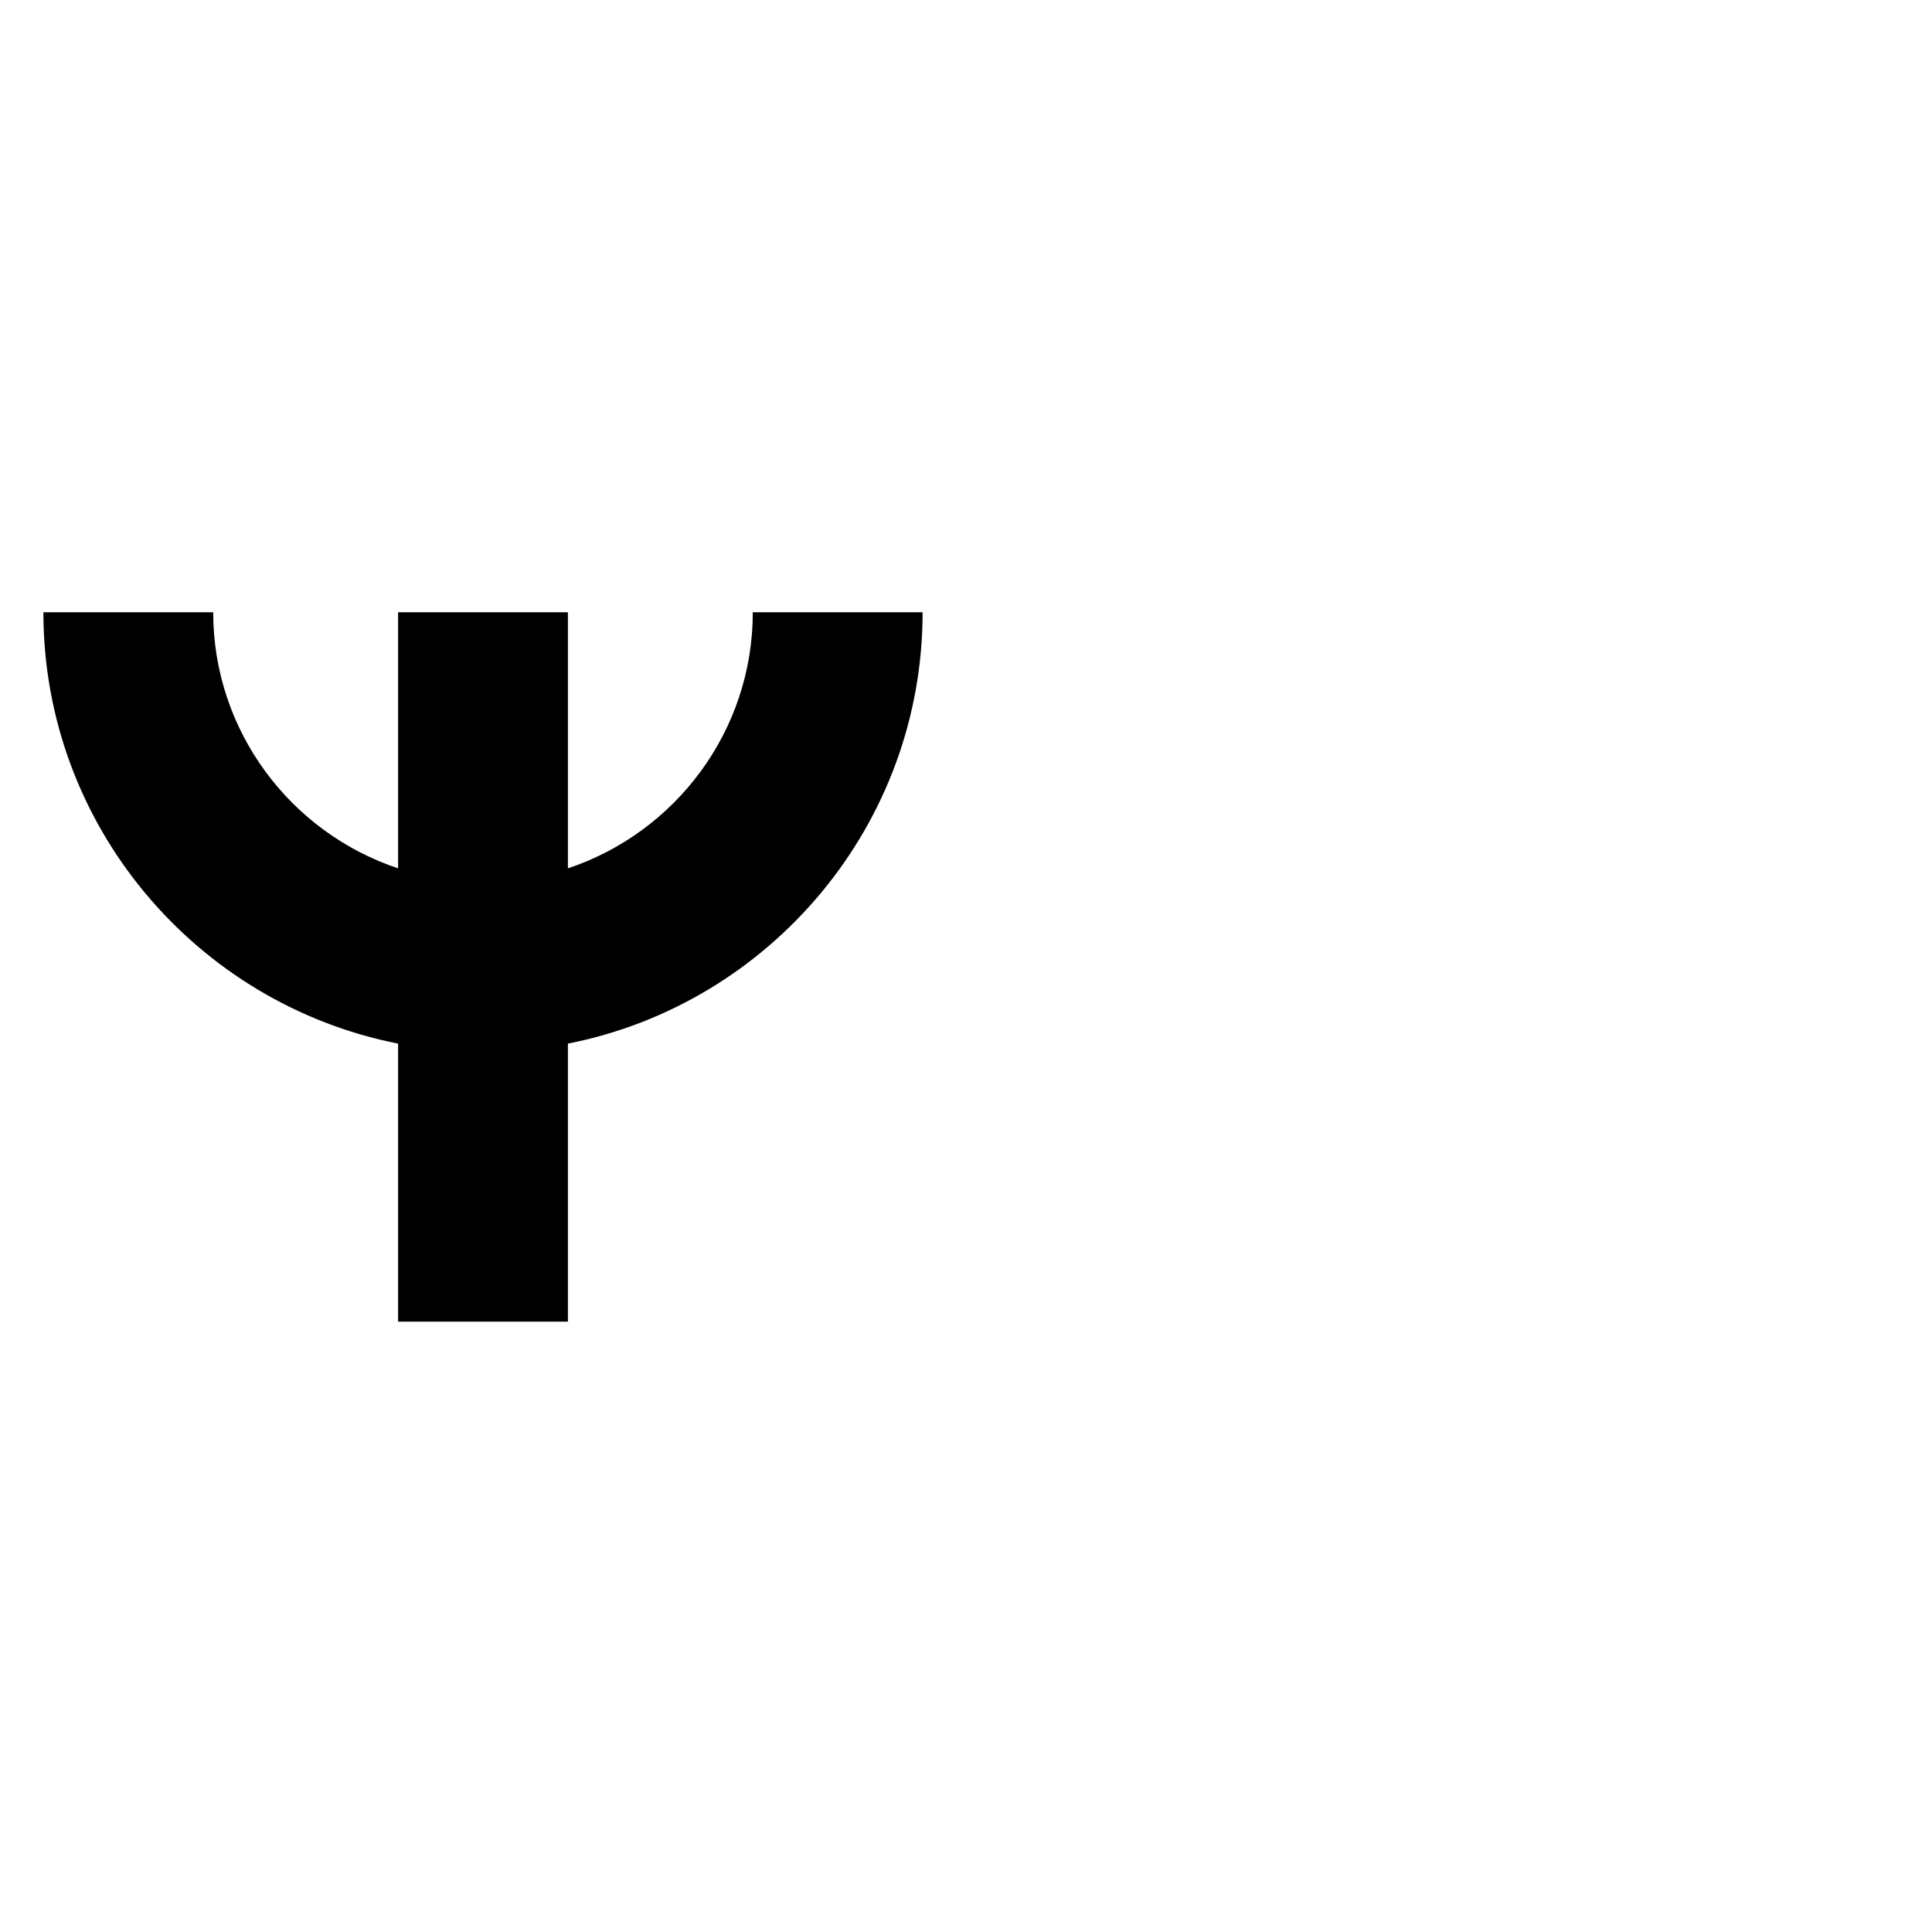
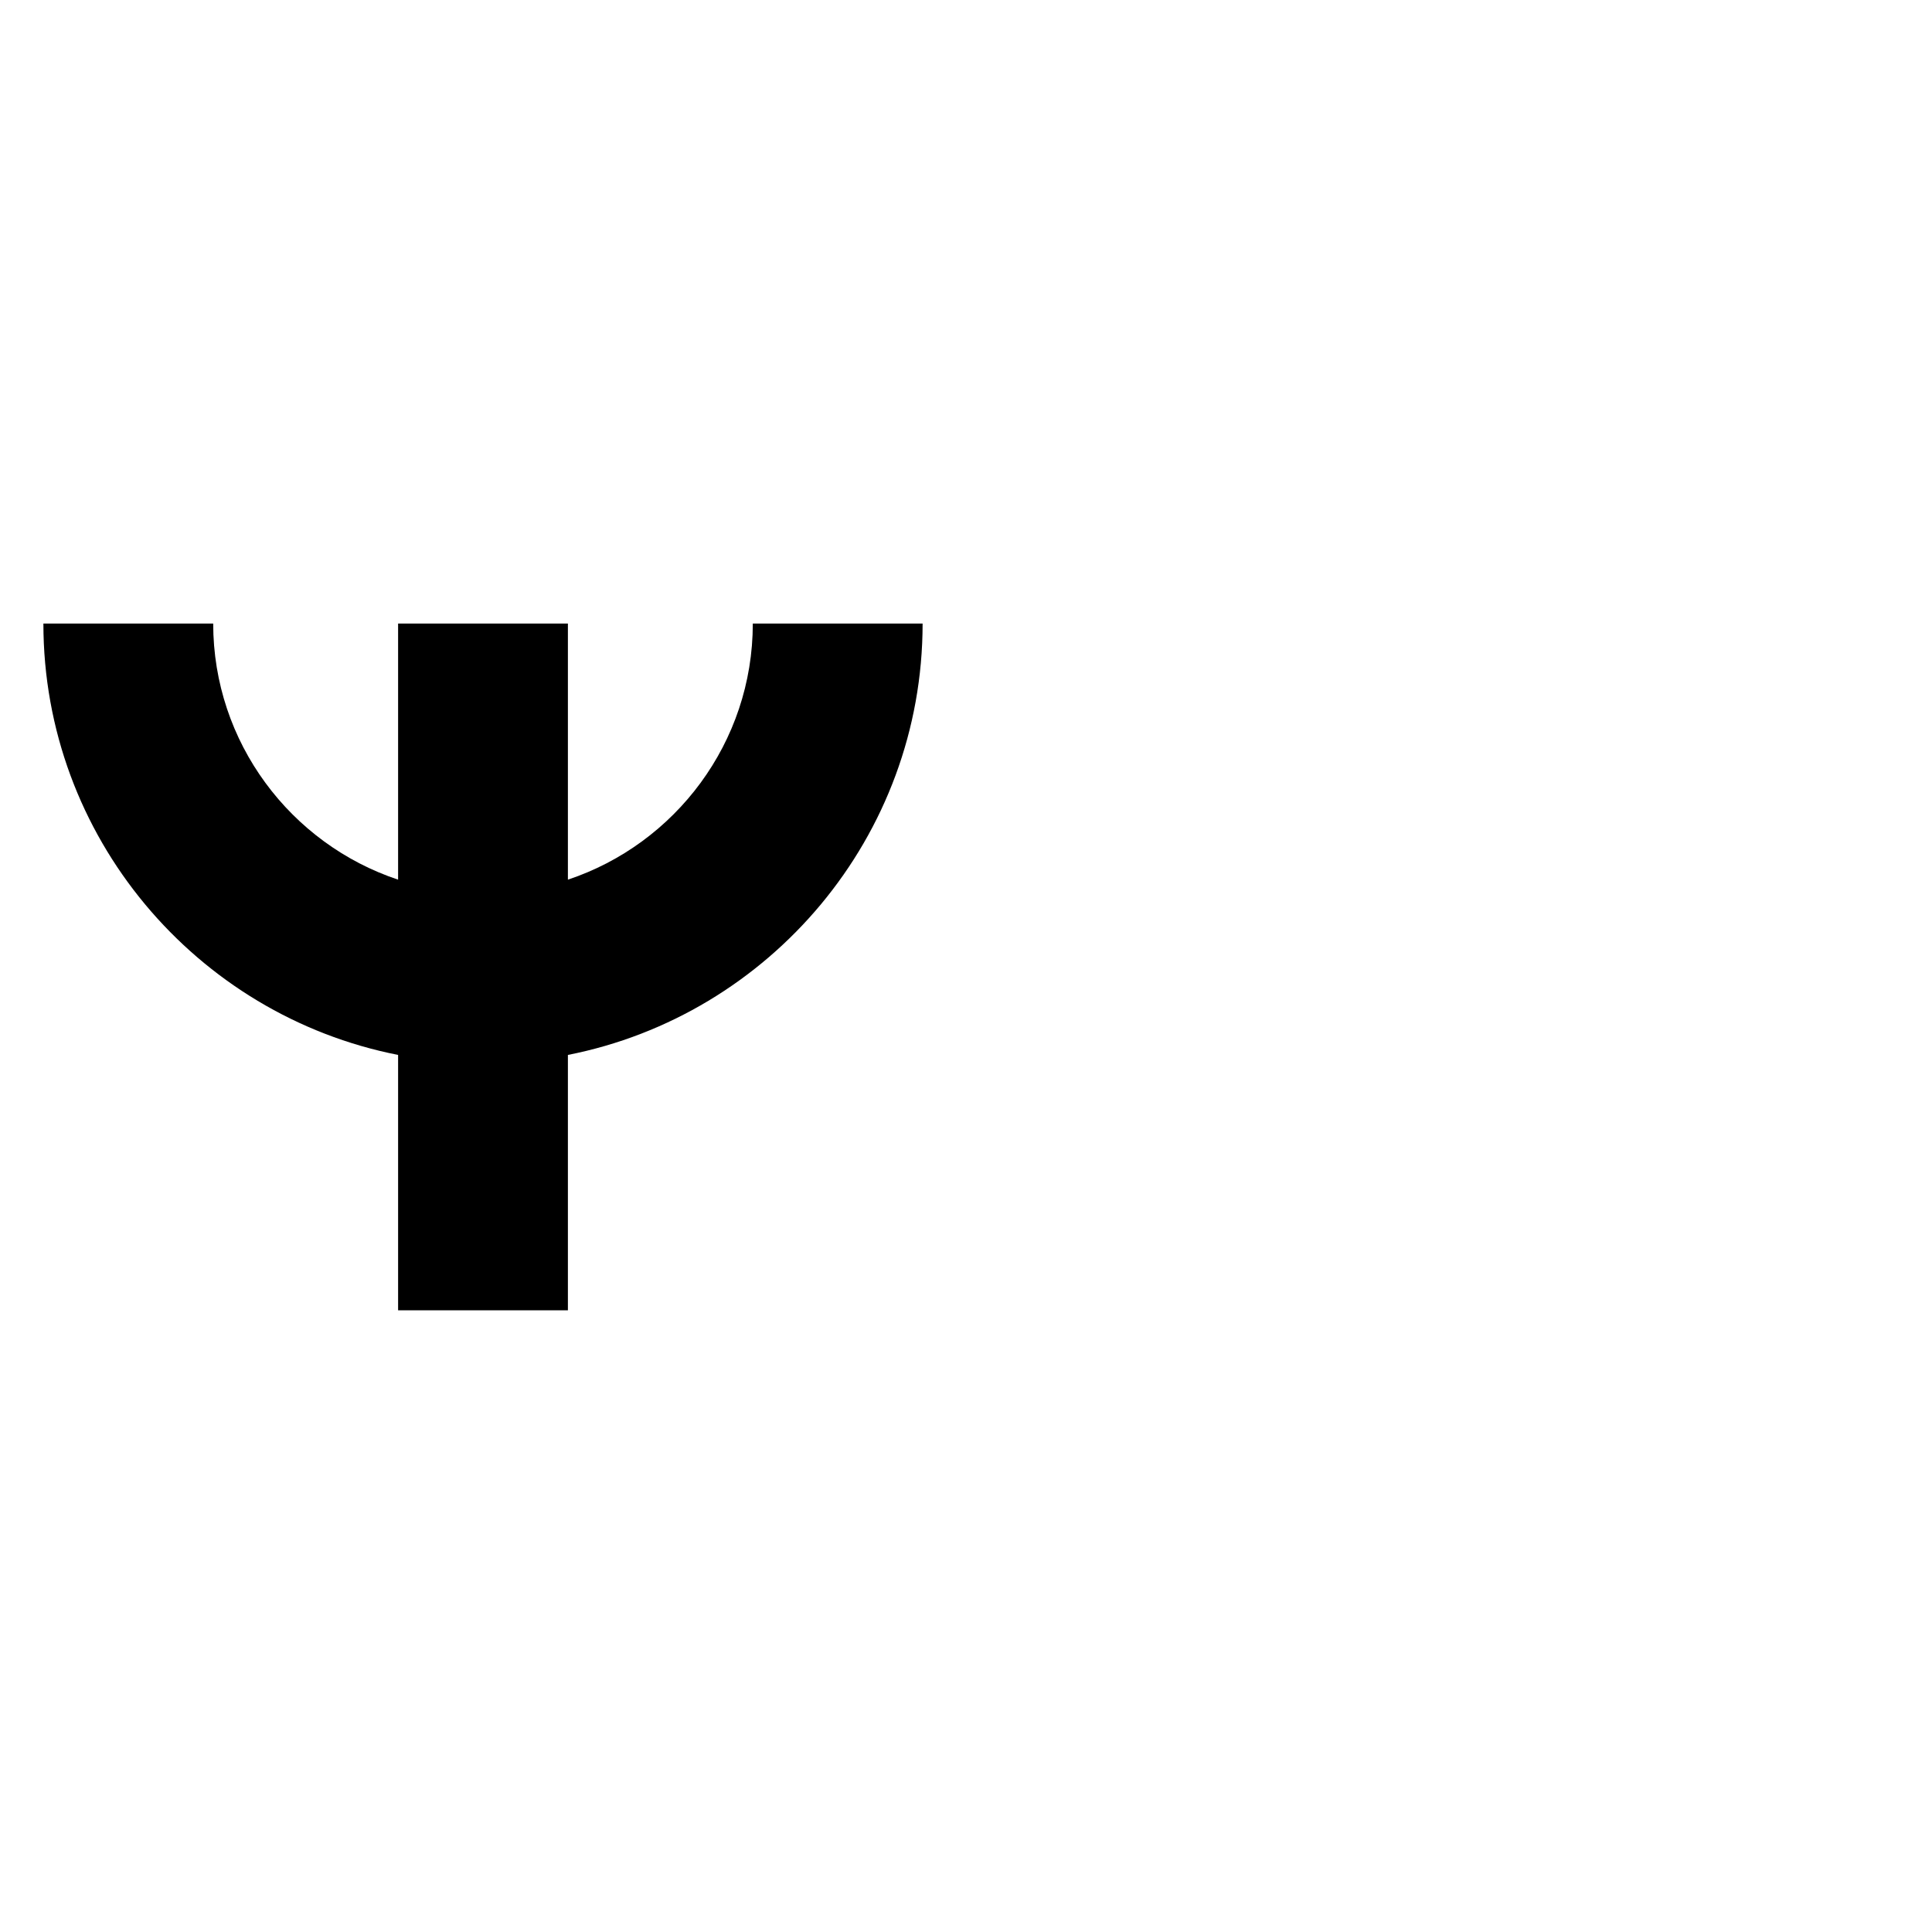
<svg xmlns="http://www.w3.org/2000/svg" width="2048" height="2048">
-   <path id="path1" fill="#000000" stroke="none" d="M 46 649 C 46 875.032 208.065 1064.174 422 1106.264 L 422 1401 L 602 1401 L 602 1106.264 C 815.945 1064.173 978 875.019 978 649 L 798 649 C 798 775.182 715.703 882.641 602 920.475 L 602 649 L 422 649 L 422 920.475 C 308.301 882.642 226 775.188 226 649 Z" />
+   <path id="path1" fill="#000000" stroke="none" d="M 46 661 C 46 887.032 208.065 1076.174 422 1118.264 L 422 1389 L 602 1389 L 602 1118.264 C 815.945 1076.173 978 887.019 978 661 L 798 661 C 798 787.181 715.703 894.641 602 932.475 L 602 661 L 422 661 L 422 932.475 C 308.301 894.642 226 787.188 226 661 Z" />
</svg>
